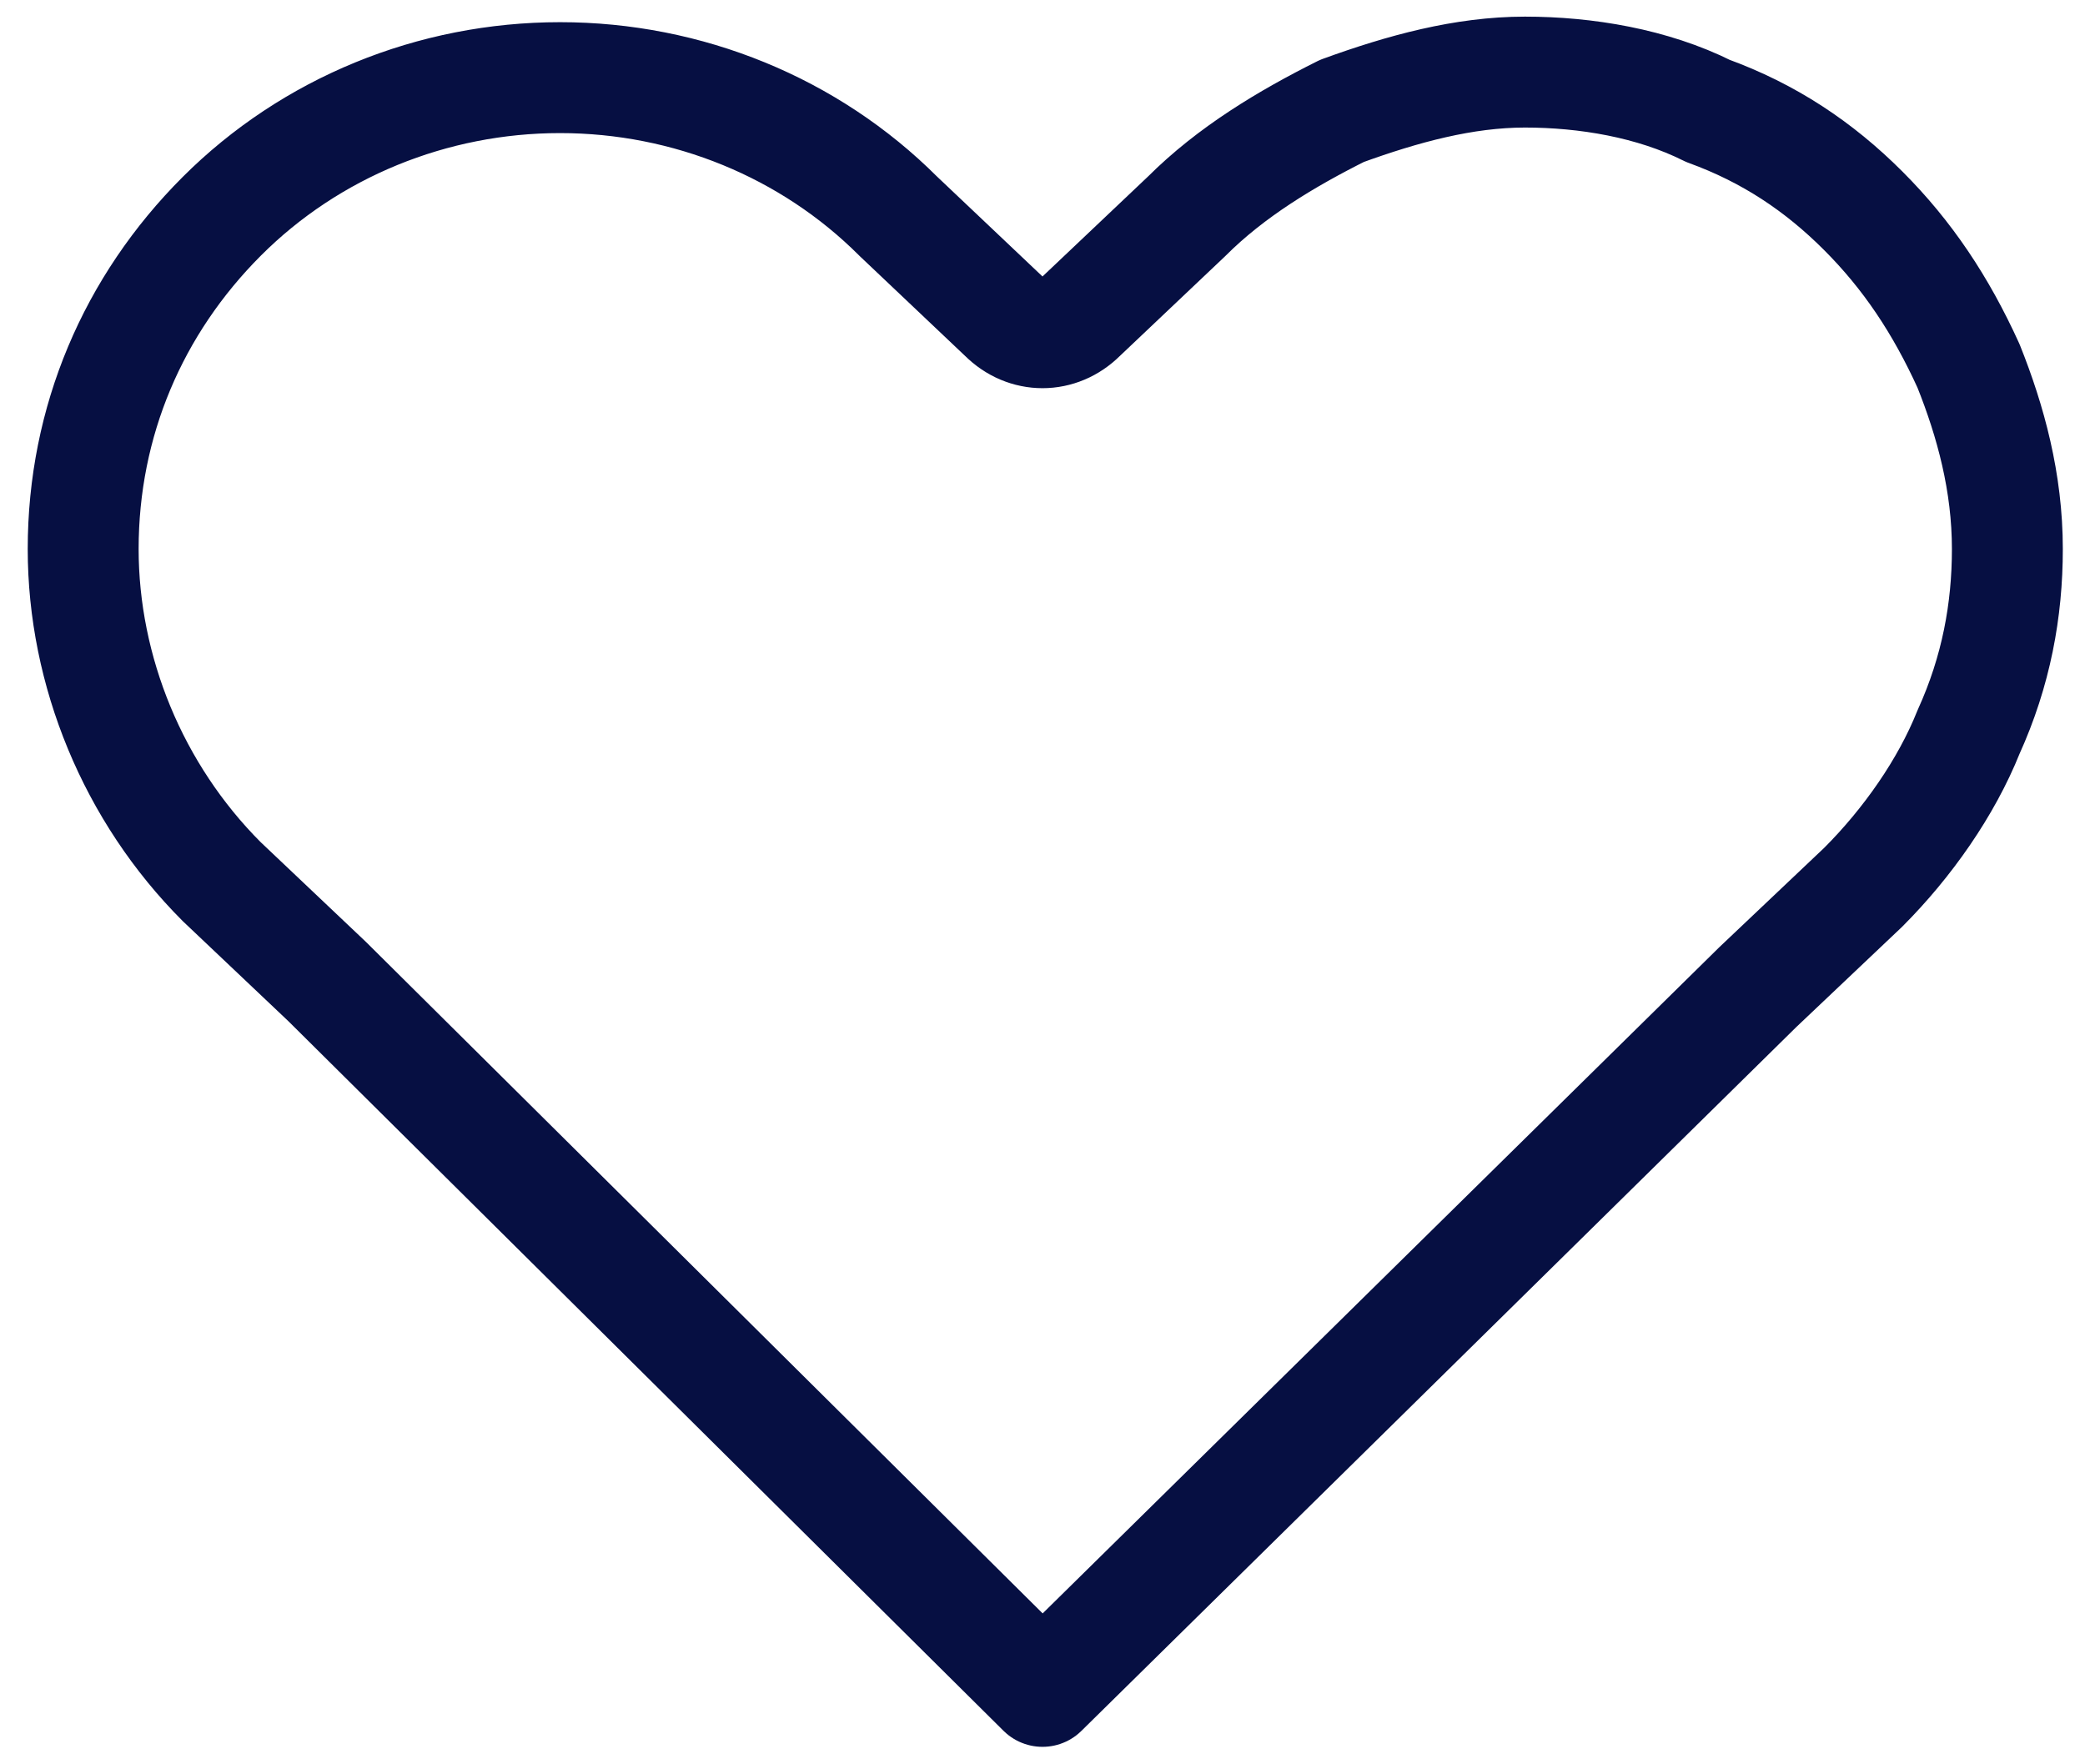
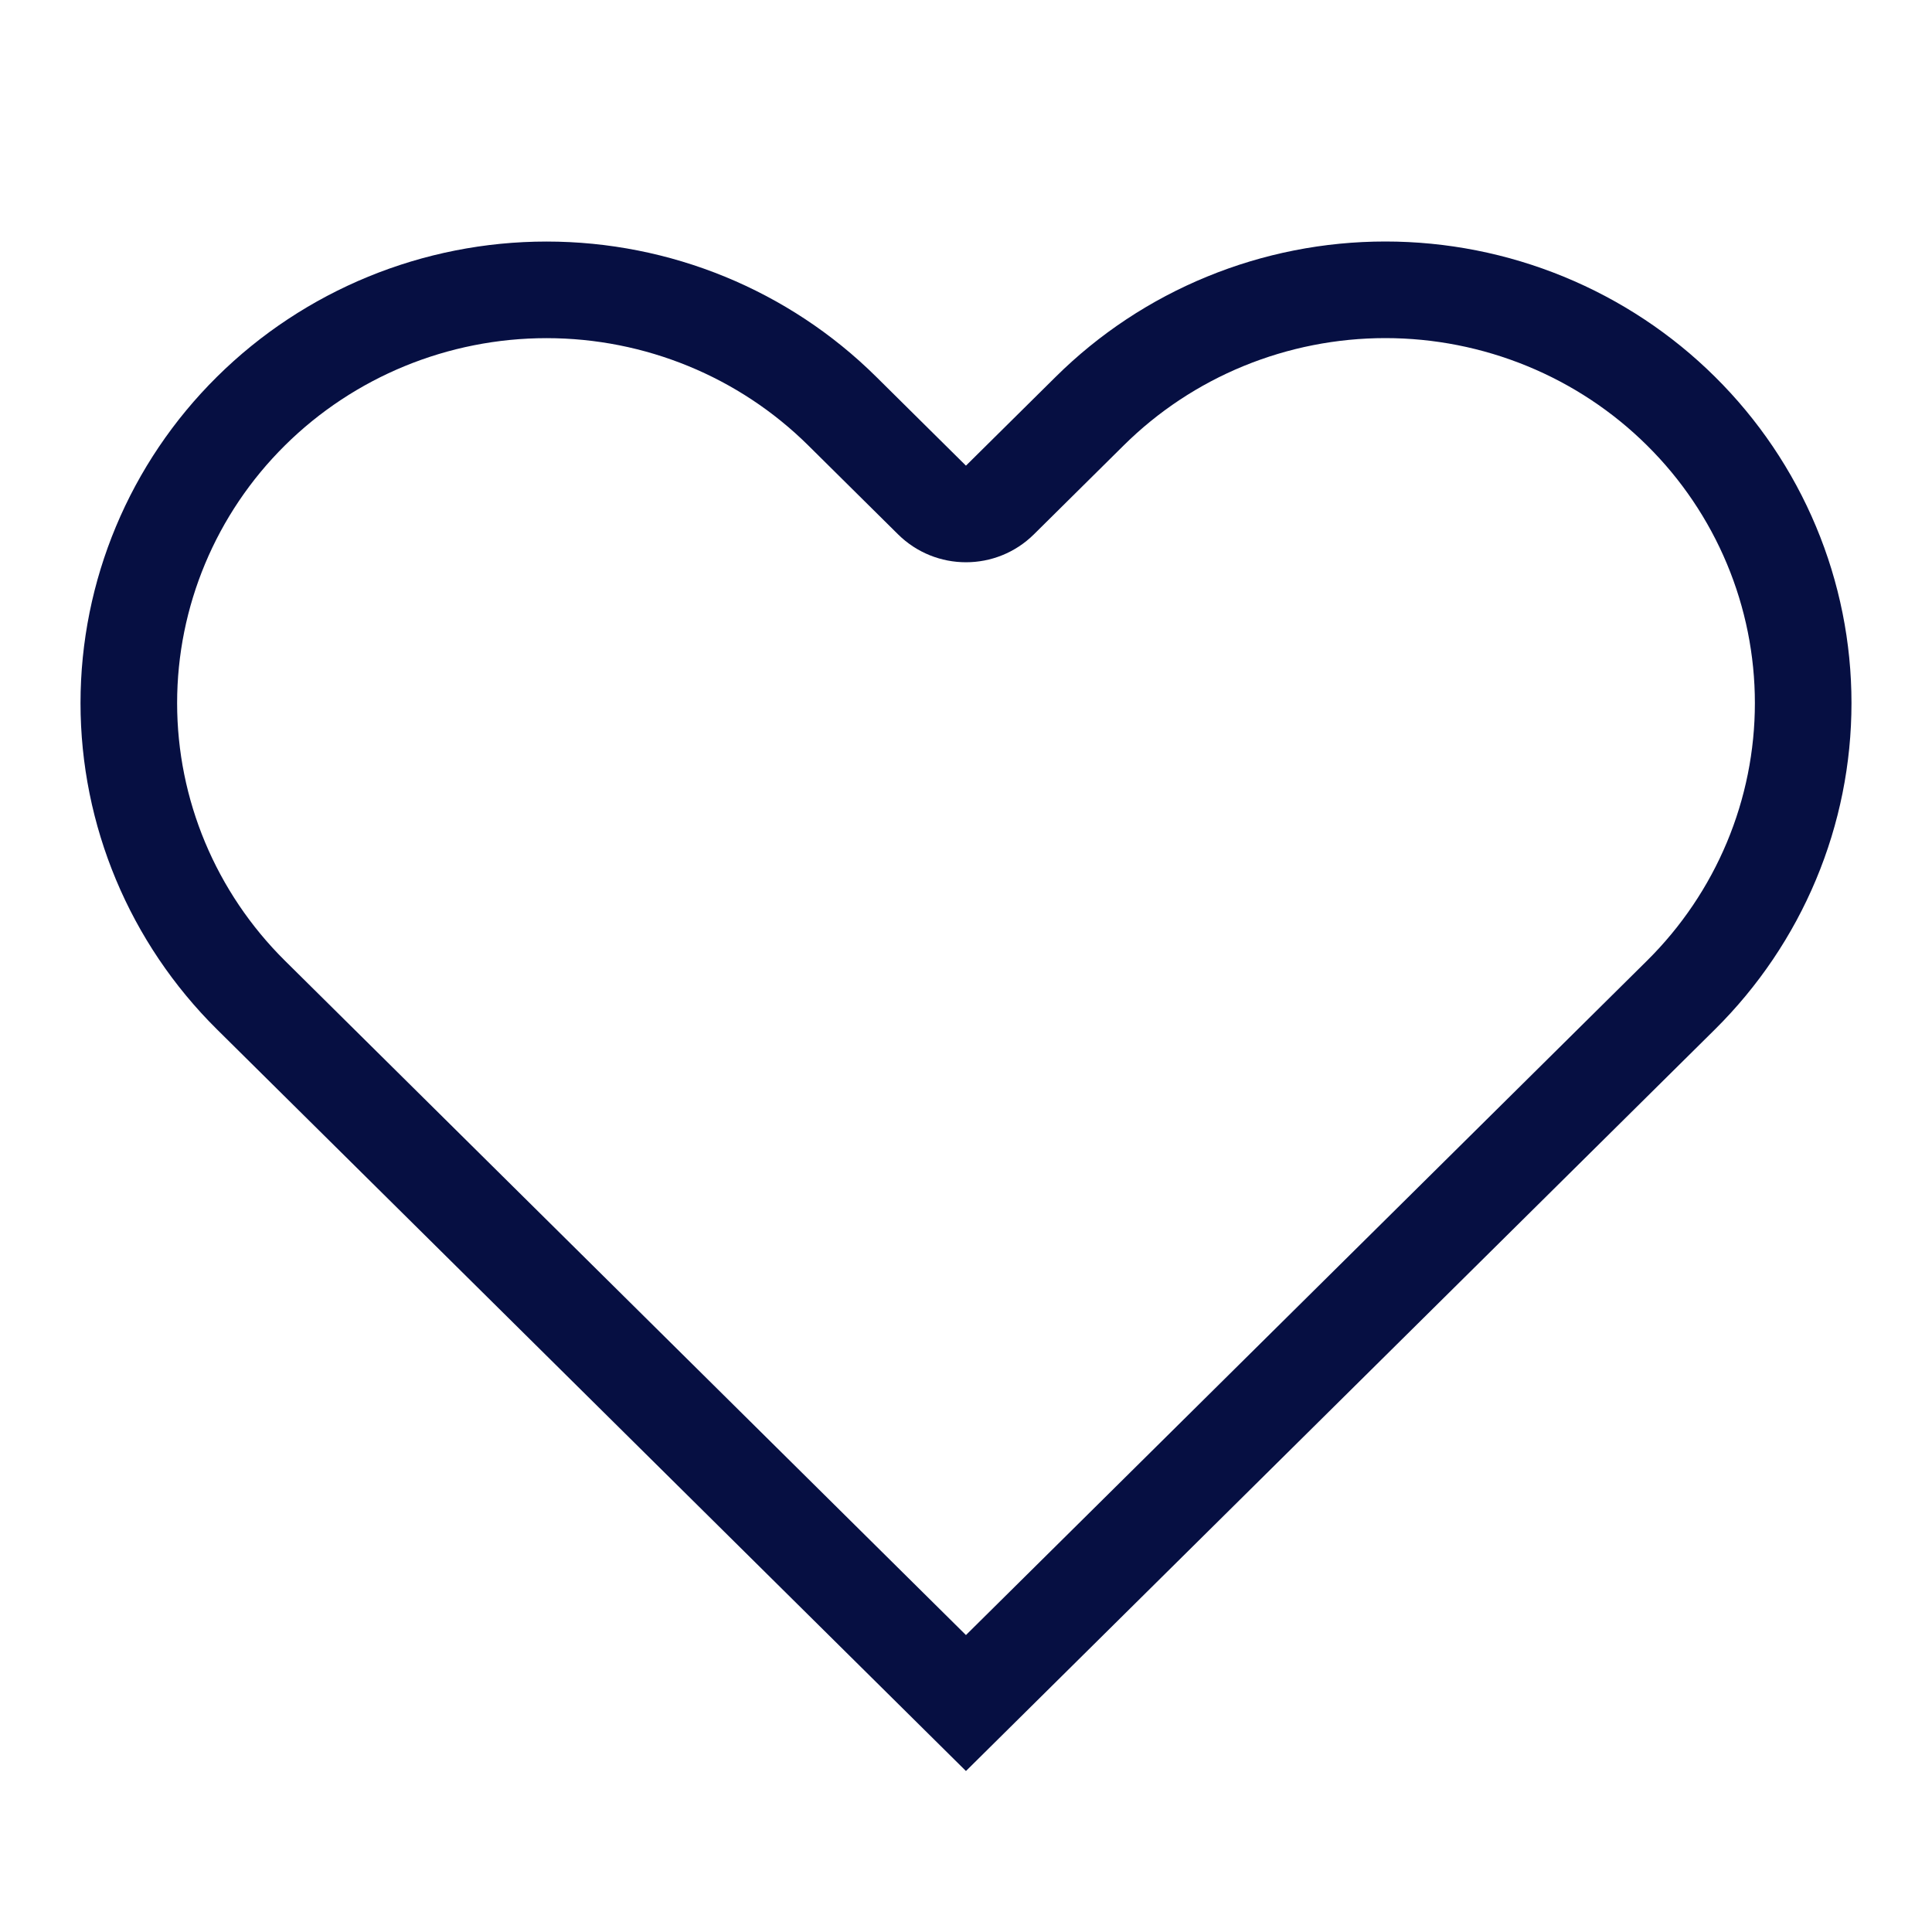
- <svg xmlns="http://www.w3.org/2000/svg" version="1.1" id="Слой_1" x="0px" y="0px" viewBox="0 0 37.6 31.8" style="enable-background:new 0 0 37.6 31.8;" xml:space="preserve">
-   <style type="text/css">
- 	.st0{fill:none;stroke:#060F42;stroke-width:2;stroke-linecap:round;stroke-linejoin:round;}
- </style>
-   <path class="st0" d="M33.6,3.8L33.6,3.8c0.8,0.8,1.4,1.7,1.9,2.8c0.4,1,0.7,2.1,0.7,3.3c0,1.1-0.2,2.2-0.7,3.3c-0.4,1-1.1,2-1.9,2.8  l0,0l-1.9,1.8L18.8,30.5L5.9,17.7L4,15.9c-1.6-1.6-2.5-3.8-2.5-6c0-2.3,0.9-4.4,2.5-6c1.6-1.6,3.8-2.5,6.1-2.5  c2.3,0,4.5,0.9,6.1,2.5l1.9,1.8c0.4,0.4,1,0.4,1.4,0l1.9-1.8l0,0c0.8-0.8,1.8-1.4,2.8-1.9c1.1-0.4,2.2-0.7,3.3-0.7  c1.1,0,2.3,0.2,3.3,0.7C31.9,2.4,32.8,3,33.6,3.8z" />
+ <svg xmlns="http://www.w3.org/2000/svg" width="40" height="40" viewBox="0 0 40 40" fill="none">
+   <path fill-rule="evenodd" clip-rule="evenodd" d="M23.266 9.221L21.407 11.062C20.627 11.834 19.372 11.834 18.592 11.062L16.733 9.221C15.3 7.802 13.352 7.001 11.316 7.001C9.281 7.001 7.333 7.802 5.9 9.221C4.468 10.639 3.667 12.559 3.667 14.556C3.667 16.553 4.468 18.473 5.9 19.891L19.999 33.852L34.099 19.891C34.808 19.189 35.37 18.356 35.753 17.441C36.136 16.526 36.333 15.546 36.333 14.556C36.333 13.567 36.136 12.586 35.753 11.671C35.37 10.756 34.809 9.923 34.099 9.221C33.39 8.518 32.546 7.959 31.616 7.578C30.687 7.197 29.69 7 28.682 7C27.675 7 26.678 7.197 25.748 7.578C24.819 7.959 23.975 8.518 23.266 9.221ZM19.999 36.667L4.493 21.313C2.683 19.521 1.667 17.09 1.667 14.556C1.667 12.022 2.683 9.591 4.493 7.8C6.303 6.008 8.757 5.001 11.316 5.001C13.876 5.001 16.33 6.008 18.14 7.8L19.999 9.641L21.859 7.8C22.755 6.912 23.818 6.208 24.989 5.728C26.16 5.247 27.415 5 28.682 5C29.95 5 31.204 5.247 32.375 5.728C33.546 6.208 34.61 6.912 35.506 7.8C36.402 8.687 37.113 9.74 37.598 10.899C38.084 12.059 38.333 13.301 38.333 14.556C38.333 15.811 38.084 17.053 37.598 18.213C37.113 19.372 36.402 20.425 35.506 21.313L19.999 36.667Z" fill="#060F42" />
</svg>
